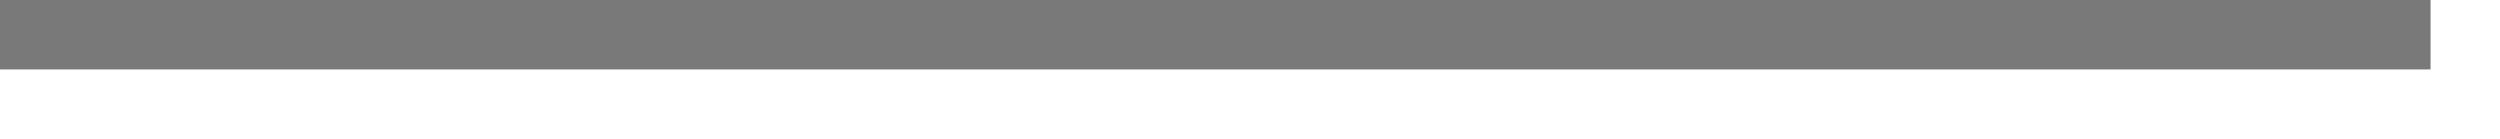
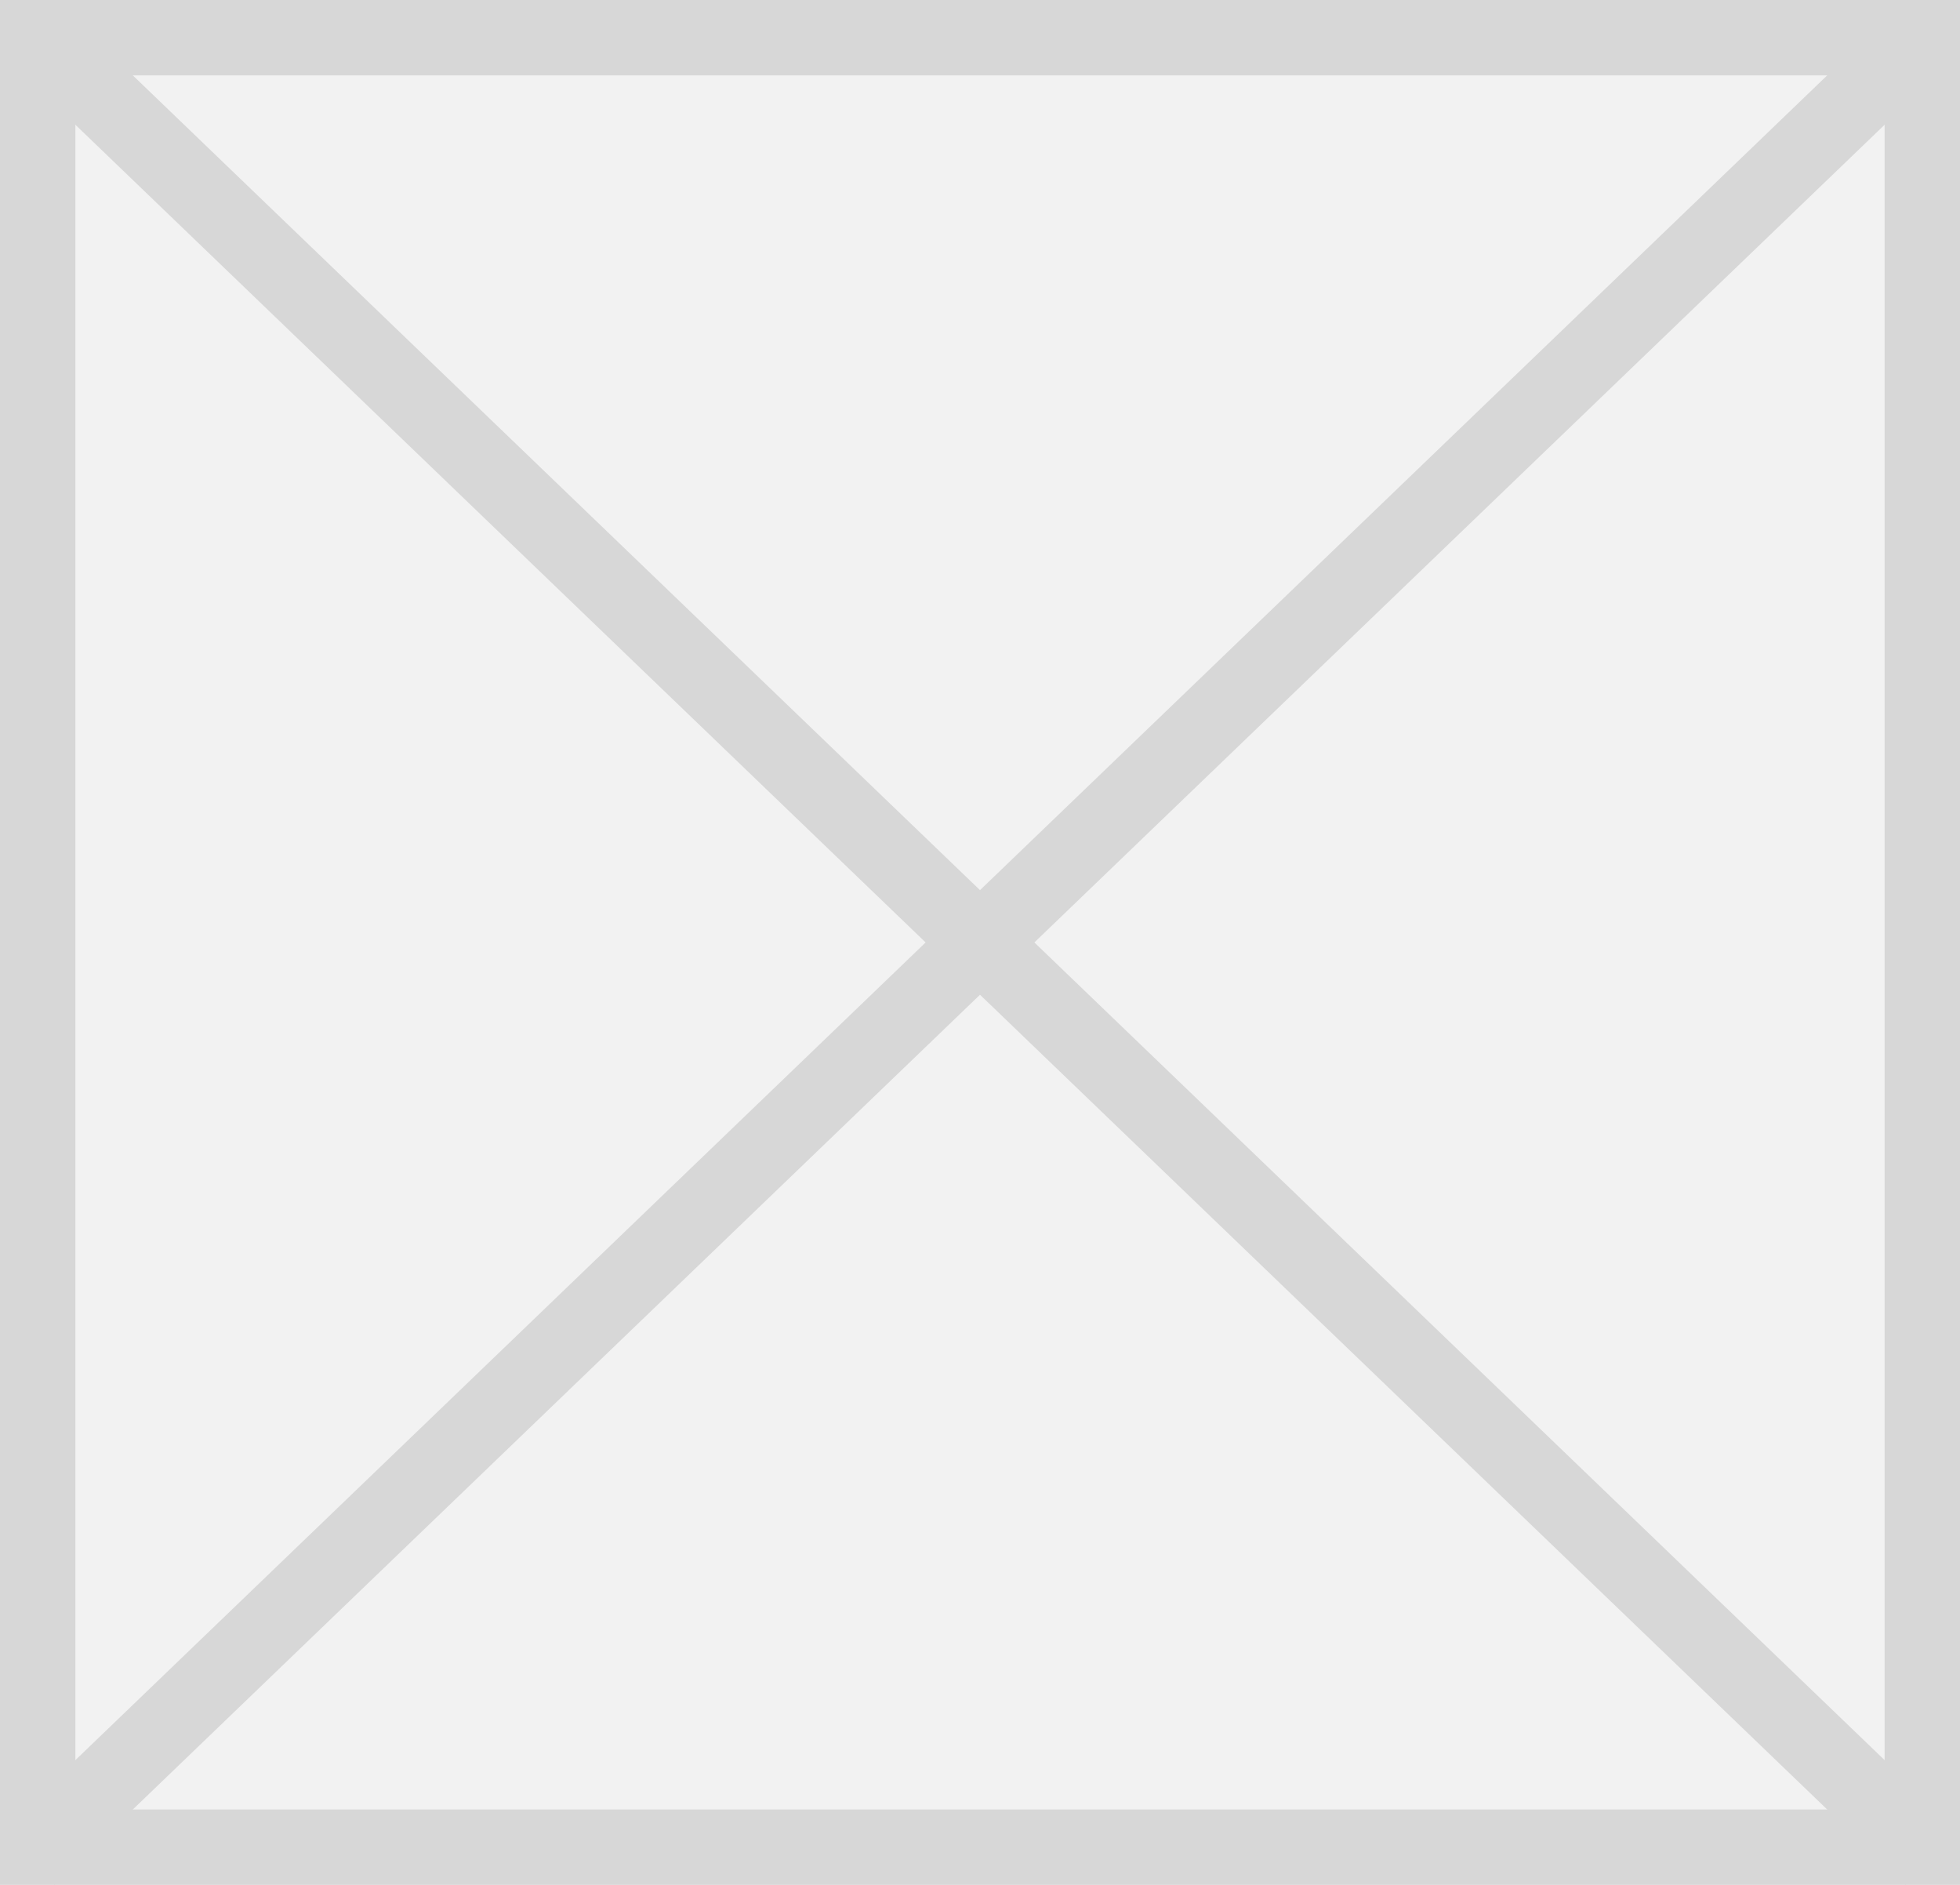
- <svg xmlns="http://www.w3.org/2000/svg" version="1.1" width="36px" height="2px">
-   <g transform="matrix(1 0 0 1 -1920 -1342 )">
-     <path d="M 1920 1342.5  L 1955 1342.5  " stroke-width="1" stroke="#797979" fill="none" />
+ <svg xmlns="http://www.w3.org/2000/svg" version="1.1" width="26px" height="25px">
+   <g transform="matrix(1 0 0 1 -2224 -1330 )">
+     <path d="M 2224.5 1330.5  L 2249.5 1330.5  L 2249.5 1354.5  L 2224.5 1354.5  L 2224.5 1330.5  Z " fill-rule="nonzero" fill="#f2f2f2" stroke="none" />
+     <path d="M 2224.5 1330.5  L 2249.5 1330.5  L 2249.5 1354.5  L 2224.5 1354.5  L 2224.5 1330.5  Z " stroke-width="1" stroke="#d7d7d7" fill="none" />
+     <path d="M 2224.375 1330.36  L 2249.625 1354.64  M 2249.625 1330.36  L 2224.375 1354.64  " stroke-width="1" stroke="#d7d7d7" fill="none" />
  </g>
</svg>
